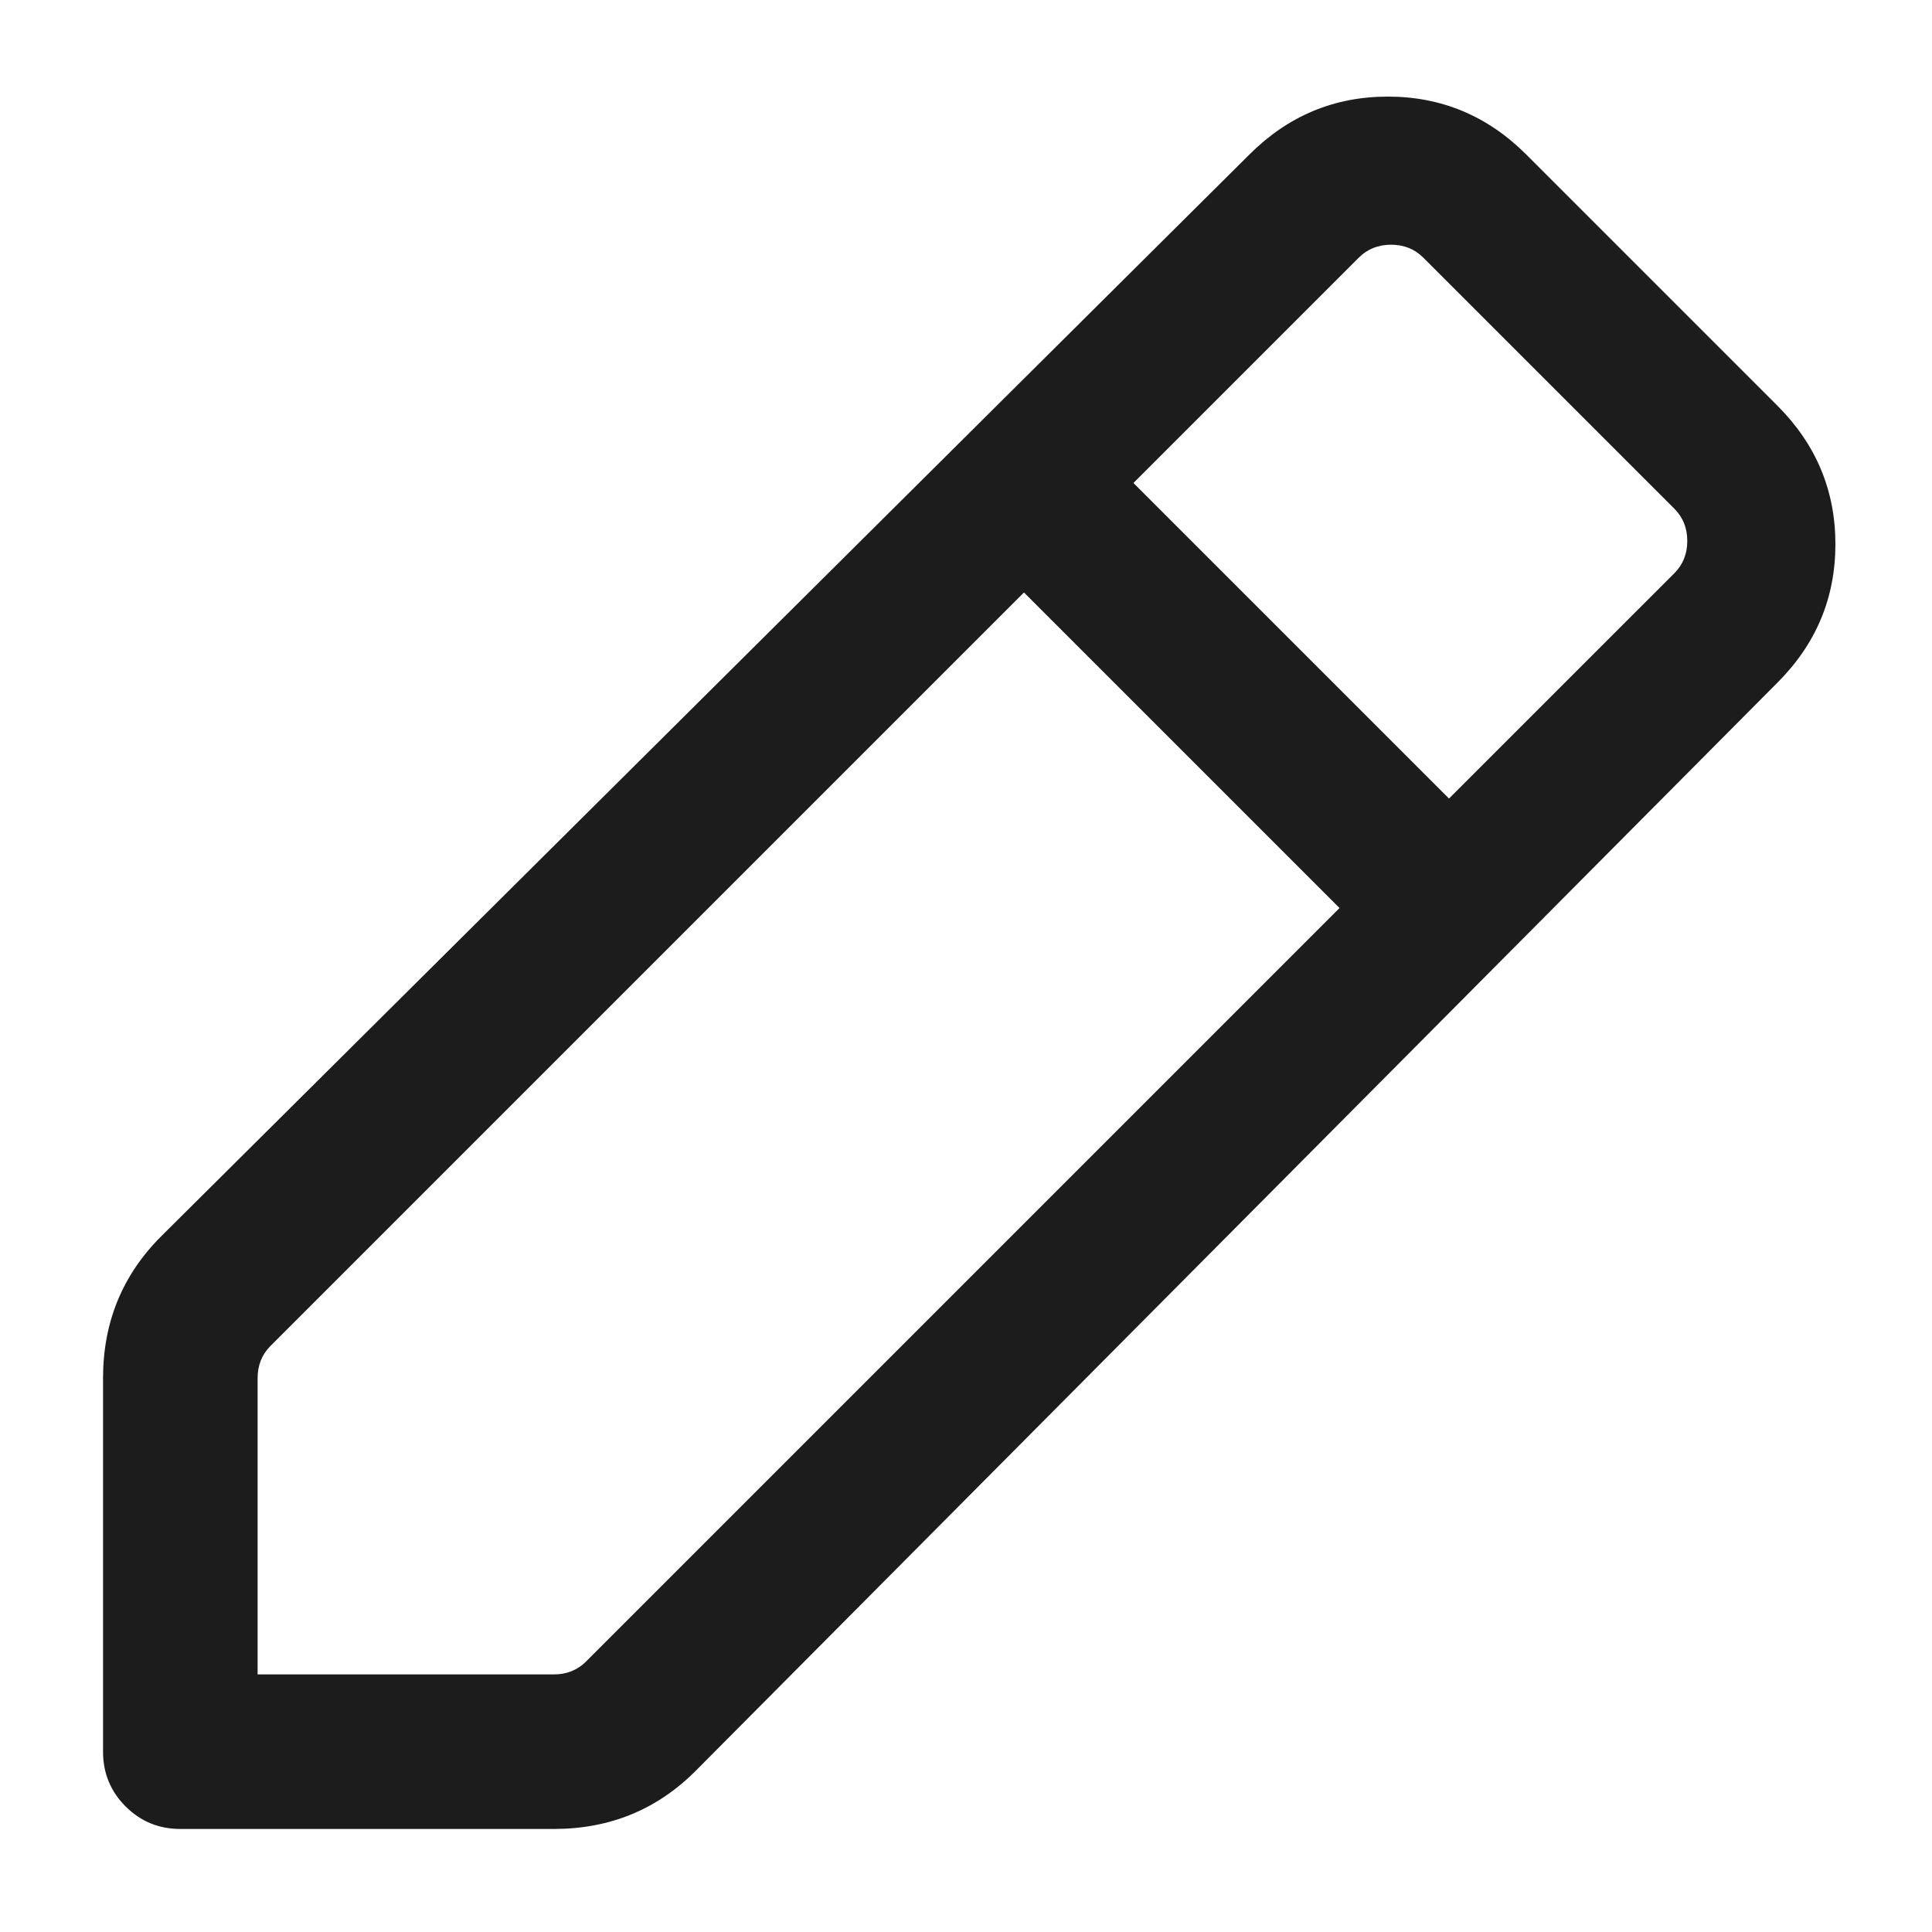
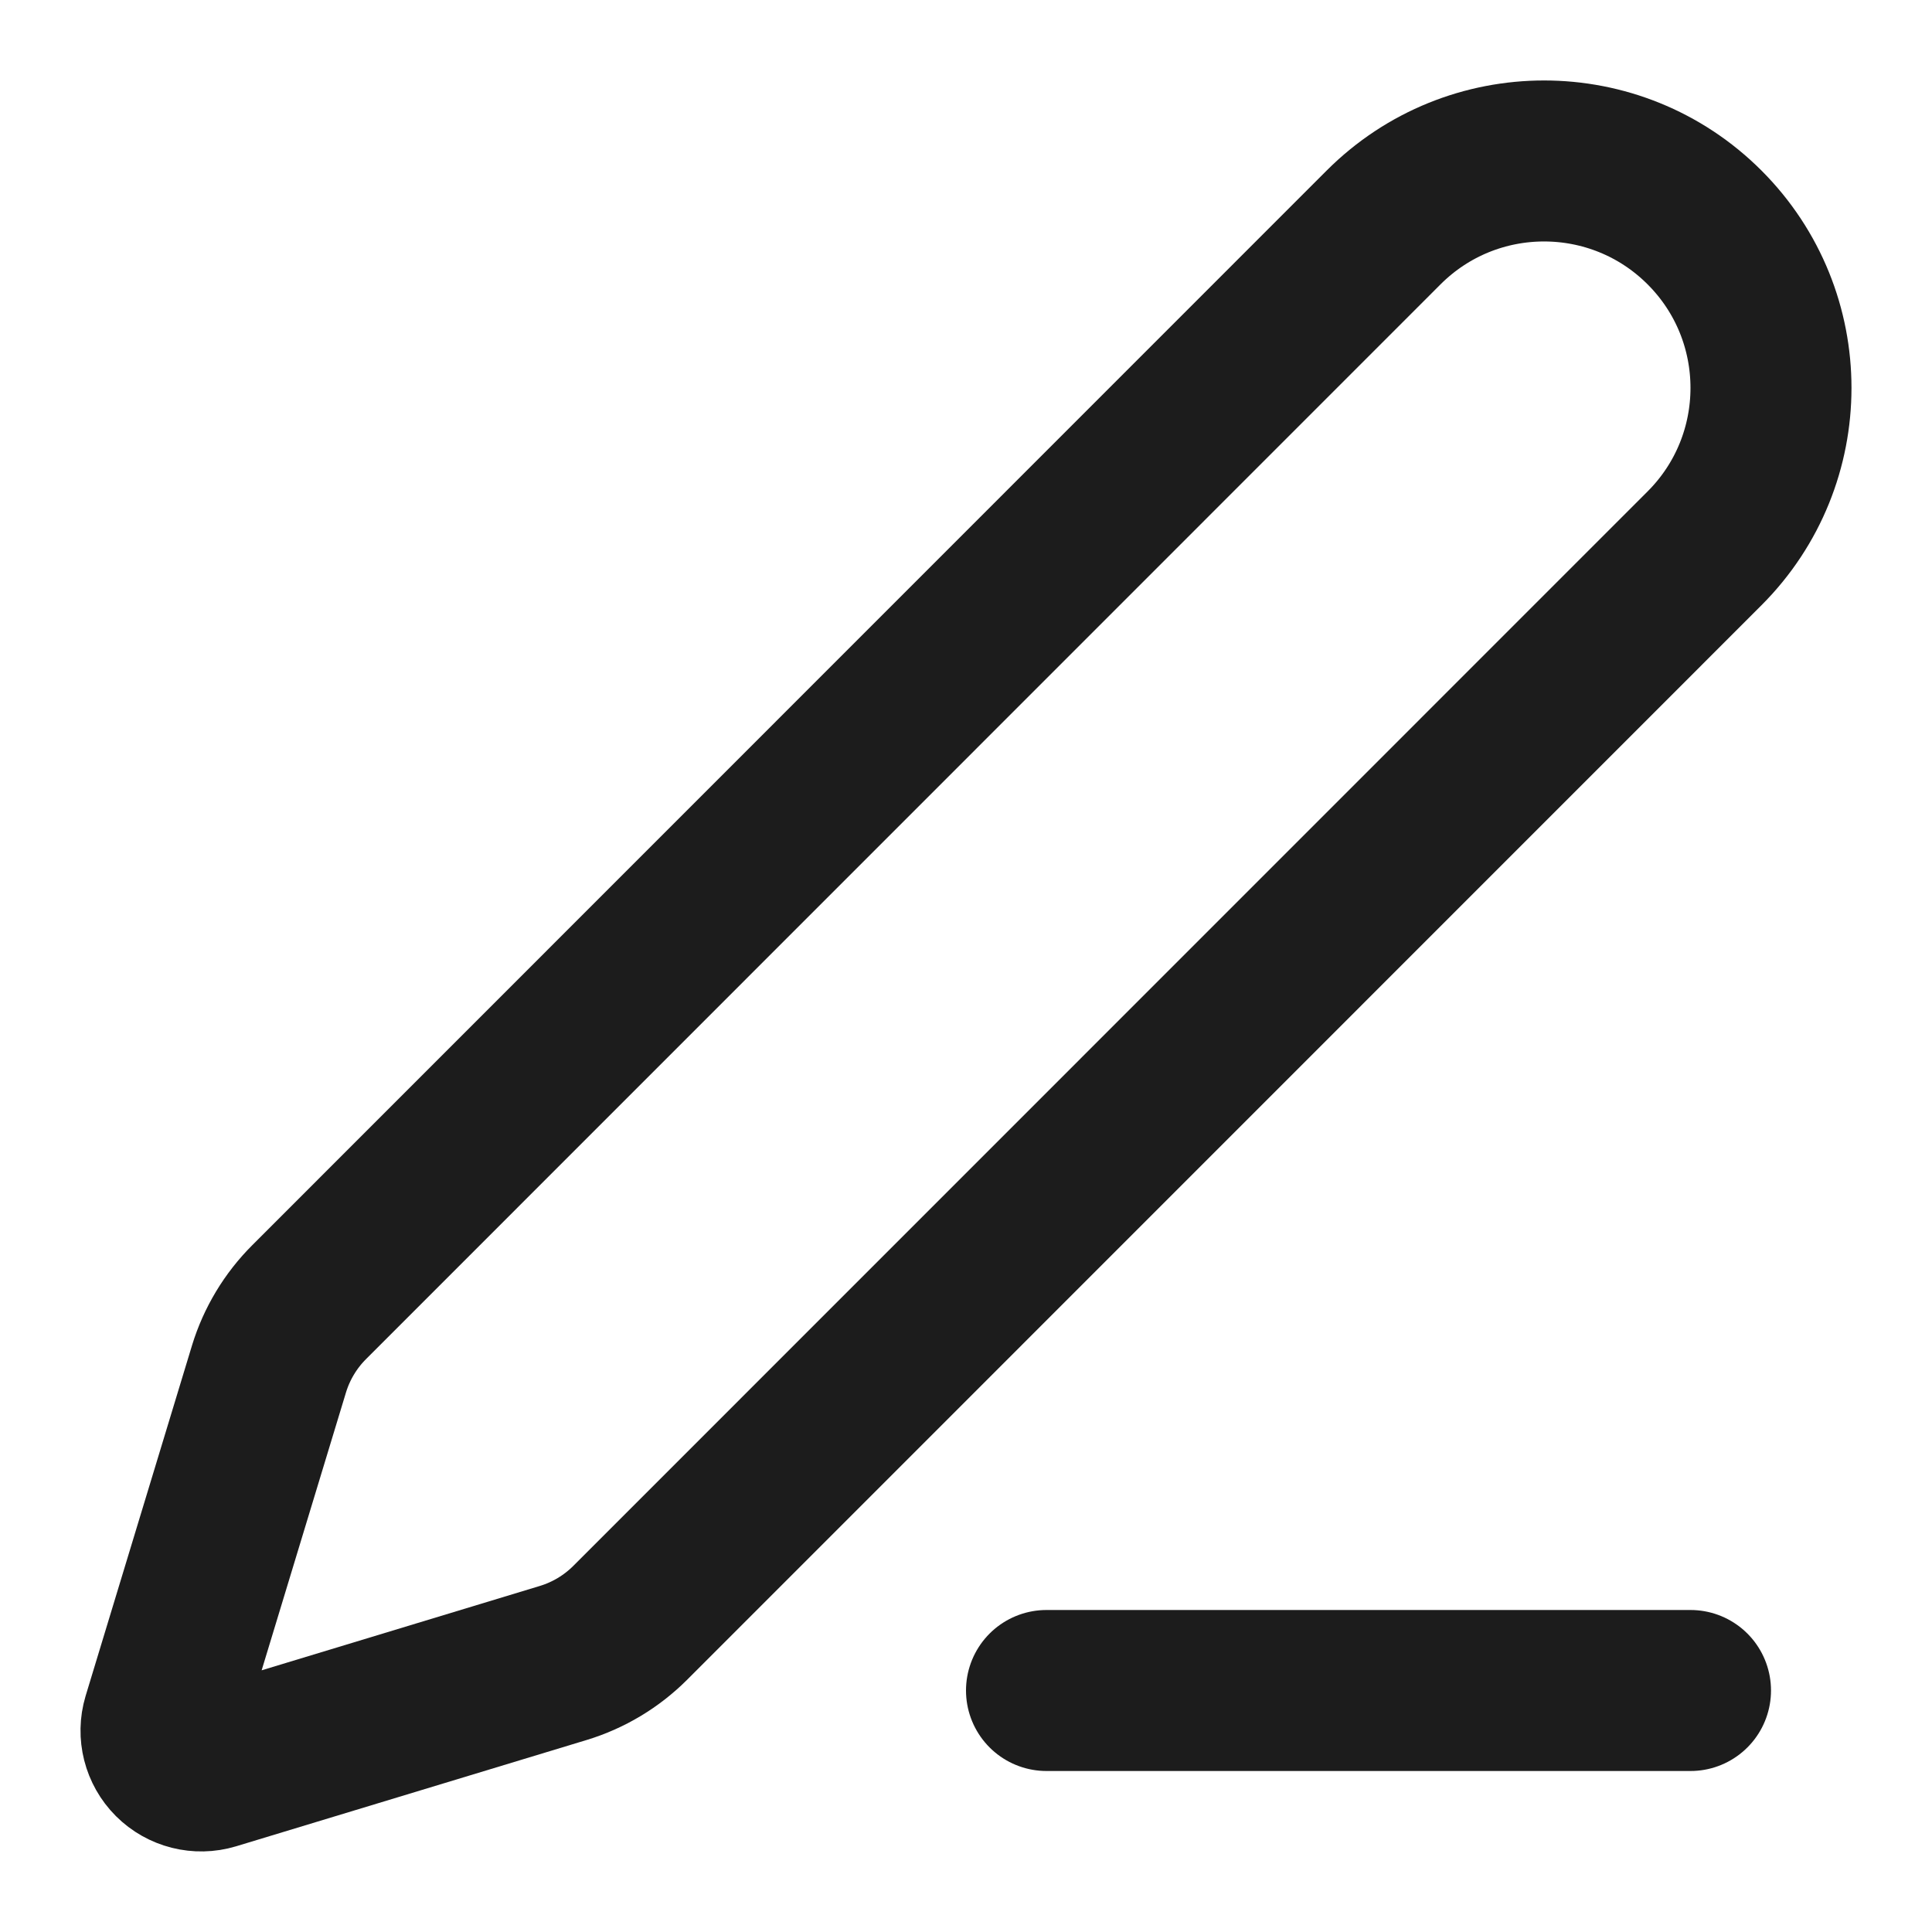
- <svg xmlns="http://www.w3.org/2000/svg" width="16" height="16" viewBox="0 0 300 300">
-   <path fill="#1C1C1C" d="M194 24Q203 15 215.5 15.0Q228 15 237 24L276 63Q285 72 285.0 84.5Q285 97 276 106L108 275Q99 284 86 284H28Q23 284 19.5 280.5Q16 277 16 272V214Q16 201 25 192ZM42 209Q40 211 40 214V260H86Q89 260 91 258L208 141L159 92ZM221 40Q219 38 216.0 38.0Q213 38 211 40L176 75L225 124L260 89Q262 87 262.0 84.0Q262 81 260 79Z" />
+ <svg xmlns="http://www.w3.org/2000/svg" width="24" height="24" viewBox="0 0 24 24" fill="none" stroke="#1C1C1C" stroke-width="2" stroke-linecap="round" stroke-linejoin="round" aria-hidden="true">
+   <path d="M13 21h8" />
+   <path d="M21.174 6.812a1 1 0 0 0-3.986-3.987L3.842 16.174a2 2 0 0 0-.5.83l-1.321 4.352a.5.5 0 0 0 .623.622l4.353-1.32a2 2 0 0 0 .83-.497z" />
</svg>
